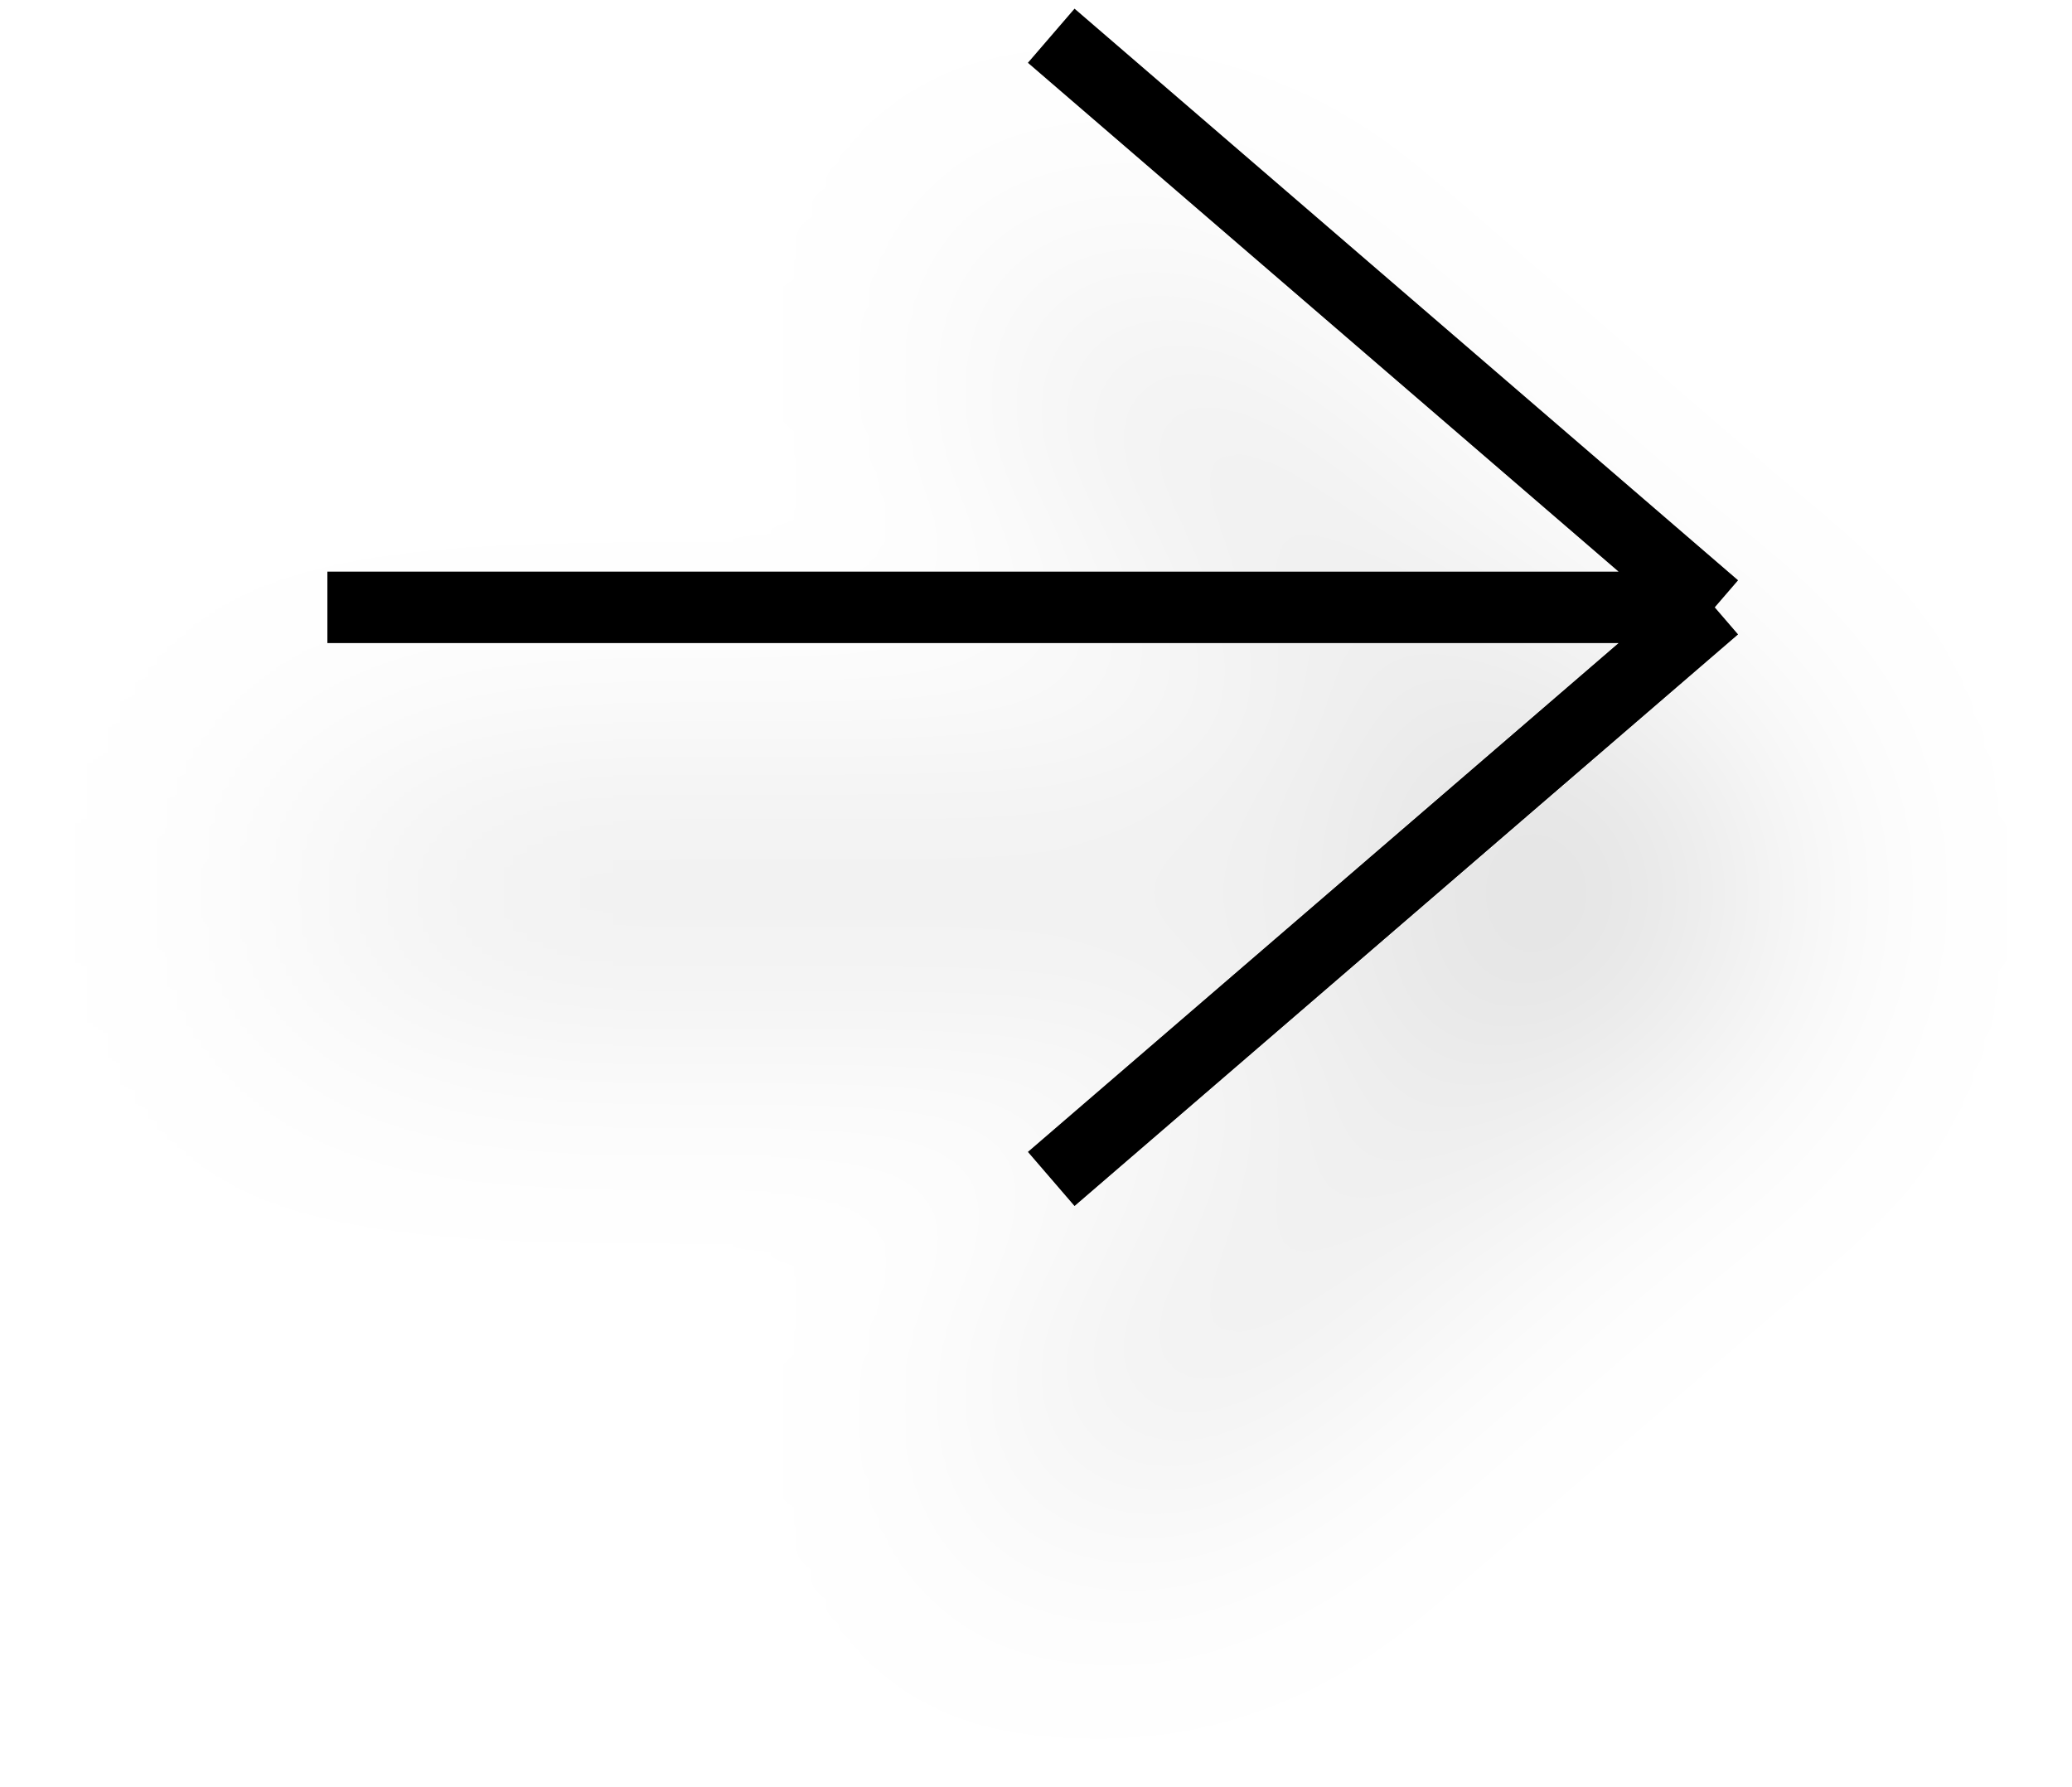
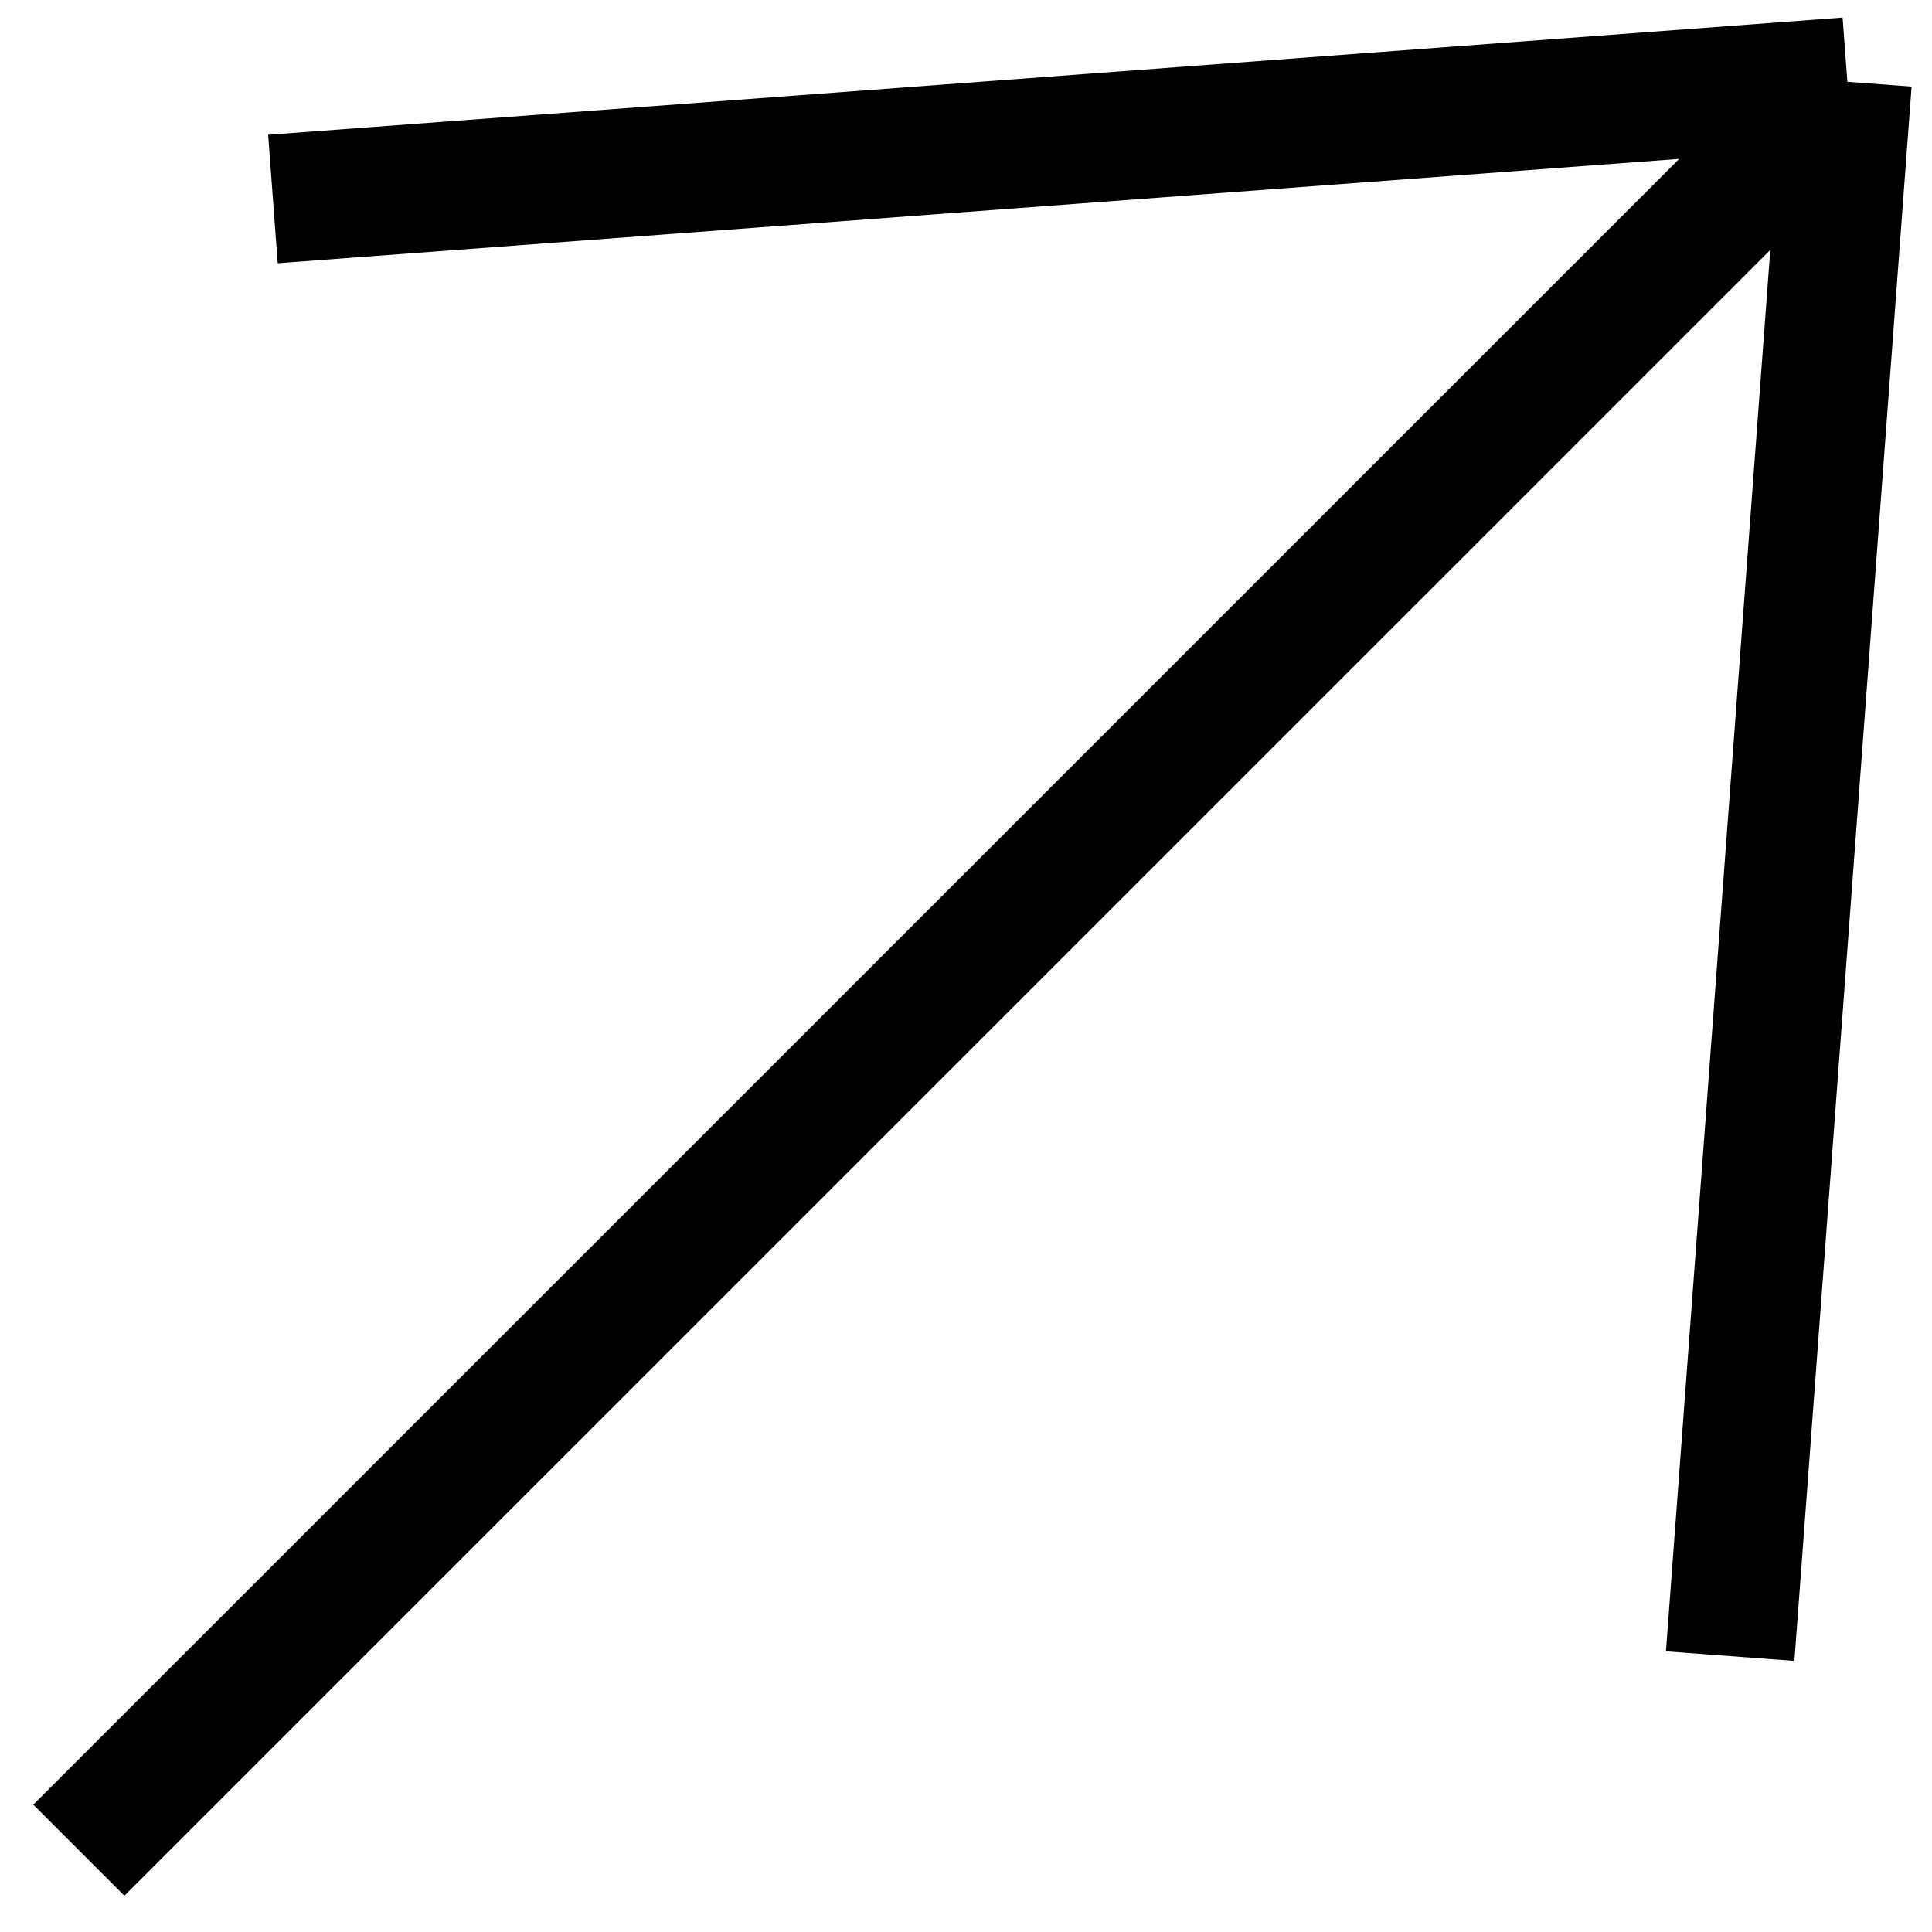
- <svg xmlns="http://www.w3.org/2000/svg" width="29" height="25" viewBox="0 0 29 25" fill="none">
-   <g filter="url(#filter0_d_510_4177)">
-     <path d="M4.582 8.5H24M24 8.5L14.713 0.5M24 8.5L14.713 16.5" stroke="black" />
-   </g>
-   <defs>
-     <filter id="filter0_d_510_4177" x="0.582" y="0.121" width="28.184" height="24.758" filterUnits="userSpaceOnUse" color-interpolation-filters="sRGB">
-       <feFlood flood-opacity="0" result="BackgroundImageFix" />
-       <feColorMatrix in="SourceAlpha" type="matrix" values="0 0 0 0 0 0 0 0 0 0 0 0 0 0 0 0 0 0 127 0" result="hardAlpha" />
-       <feOffset dy="4" />
-       <feGaussianBlur stdDeviation="2" />
-       <feComposite in2="hardAlpha" operator="out" />
-       <feColorMatrix type="matrix" values="0 0 0 0 0 0 0 0 0 0 0 0 0 0 0 0 0 0 0.25 0" />
-       <feBlend mode="normal" in2="BackgroundImageFix" result="effect1_dropShadow_510_4177" />
-       <feBlend mode="normal" in="SourceGraphic" in2="effect1_dropShadow_510_4177" result="shape" />
-     </filter>
-   </defs>
+ <svg xmlns="http://www.w3.org/2000/svg" width="15" height="15" viewBox="0 0 15 15" fill="none">
+   <path d="M0.612 14.365L14.343 0.635M14.343 0.635L2.119 1.545M14.343 0.635L13.433 12.858" stroke="black" />
</svg>
